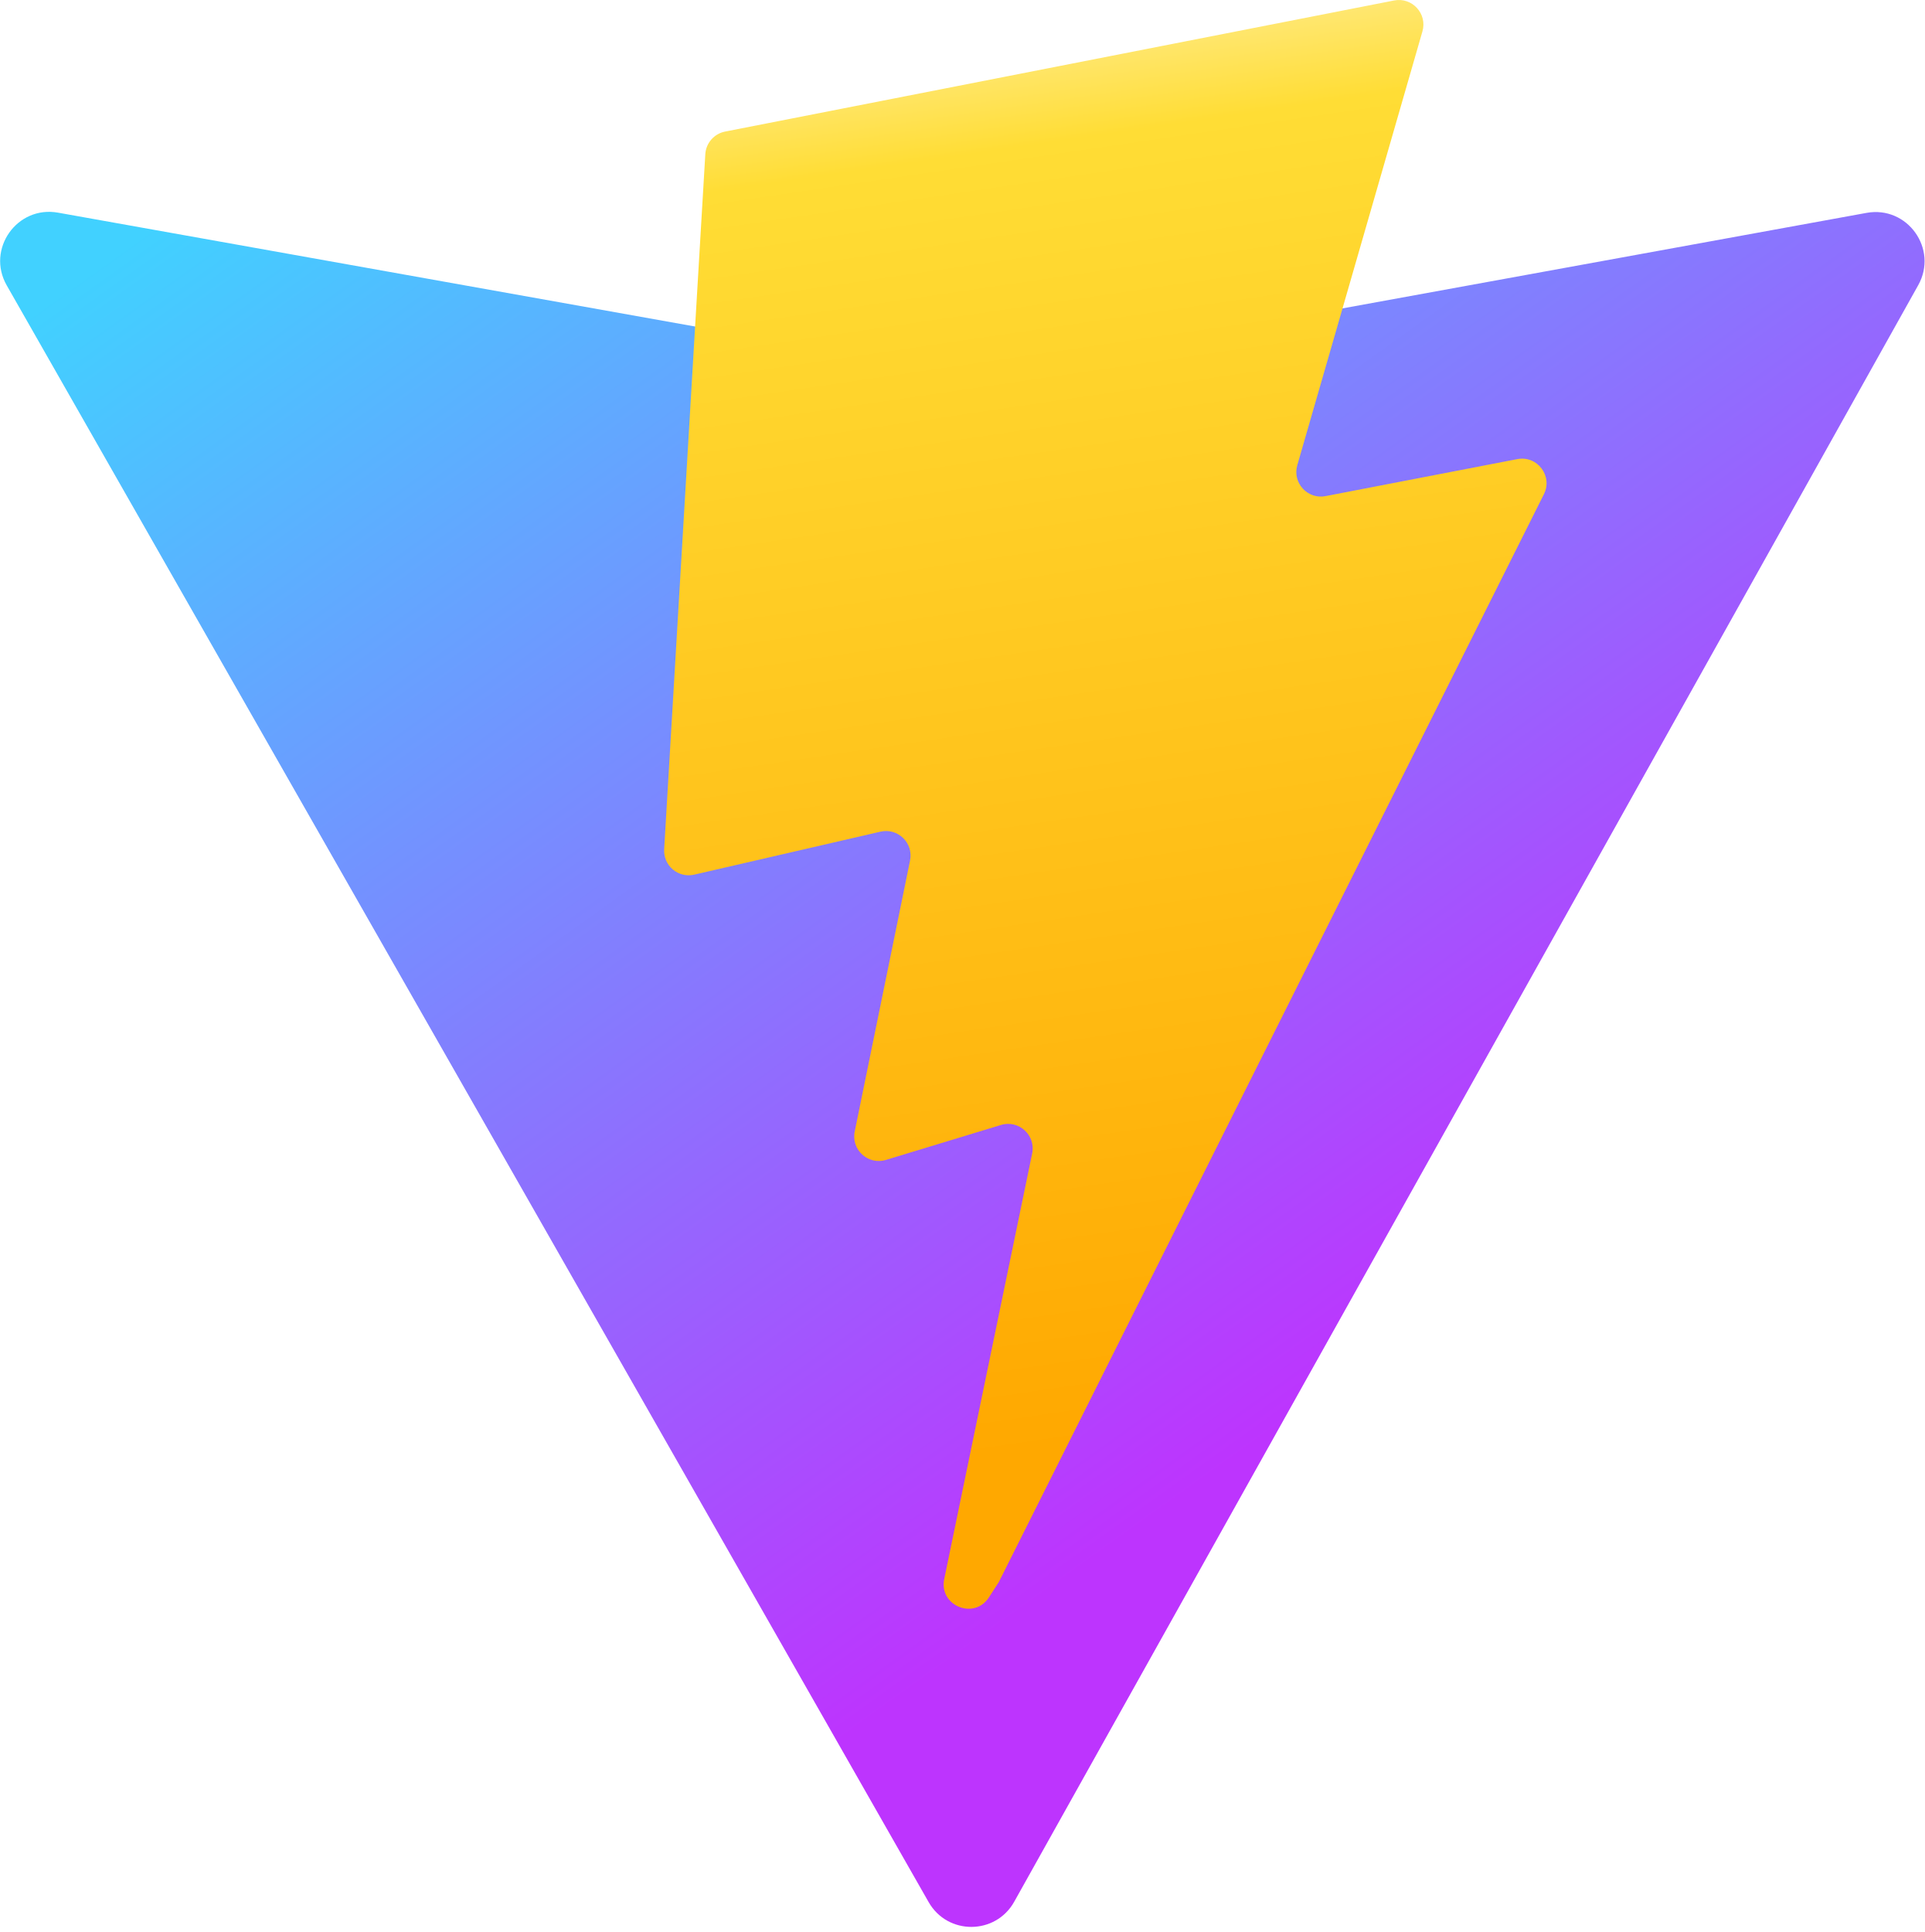
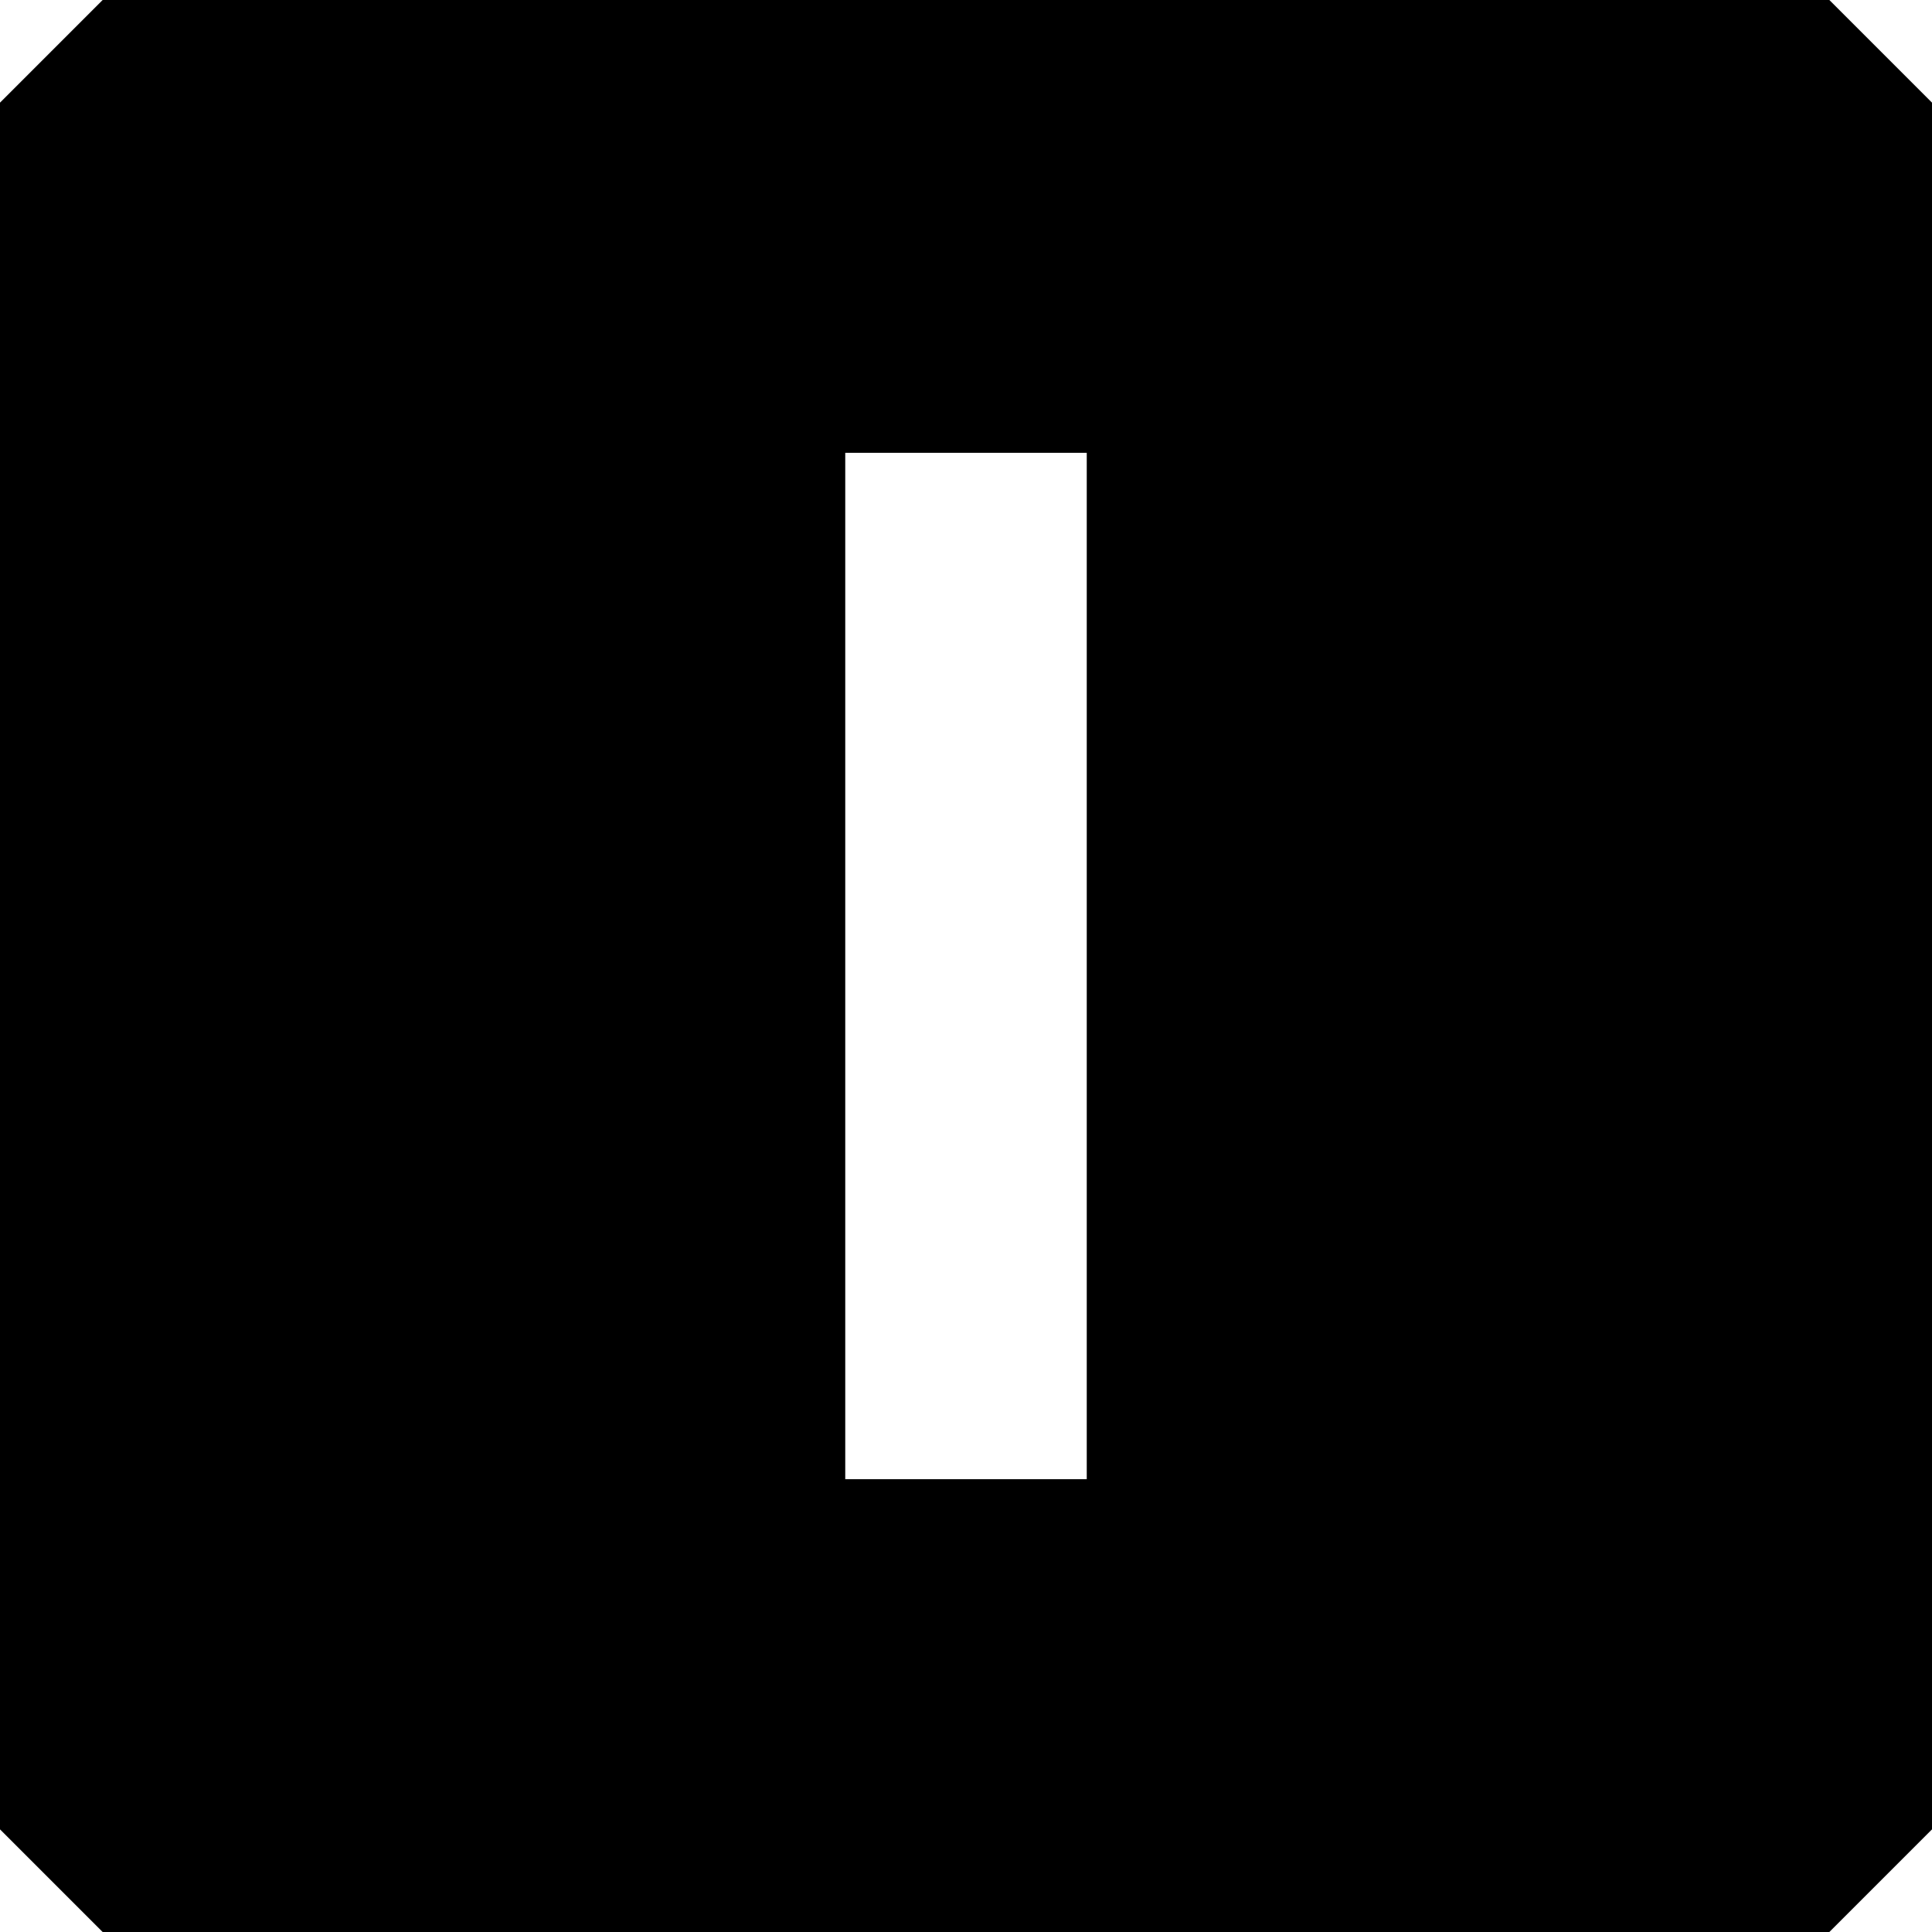
- <svg xmlns="http://www.w3.org/2000/svg" aria-hidden="true" role="img" class="iconify iconify--logos" width="31.88" height="32" preserveAspectRatio="xMidYMid meet" viewBox="0 0 256 257">
-   <defs>
-     <linearGradient id="IconifyId1813088fe1fbc01fb466" x1="-.828%" x2="57.636%" y1="7.652%" y2="78.411%">
-       <stop offset="0%" stop-color="#41D1FF" />
-       <stop offset="100%" stop-color="#BD34FE" />
-     </linearGradient>
-     <linearGradient id="IconifyId1813088fe1fbc01fb467" x1="43.376%" x2="50.316%" y1="2.242%" y2="89.03%">
-       <stop offset="0%" stop-color="#FFEA83" />
-       <stop offset="8.333%" stop-color="#FFDD35" />
-       <stop offset="100%" stop-color="#FFA800" />
-     </linearGradient>
-   </defs>
-   <path fill="url(#IconifyId1813088fe1fbc01fb466)" d="M255.153 37.938L134.897 252.976c-2.483 4.44-8.862 4.466-11.382.048L.875 37.958c-2.746-4.814 1.371-10.646 6.827-9.67l120.385 21.517a6.537 6.537 0 0 0 2.322-.004l117.867-21.483c5.438-.991 9.574 4.796 6.877 9.62Z" />
-   <path fill="url(#IconifyId1813088fe1fbc01fb467)" d="M185.432.063L96.44 17.501a3.268 3.268 0 0 0-2.634 3.014l-5.474 92.456a3.268 3.268 0 0 0 3.997 3.378l24.777-5.718c2.318-.535 4.413 1.507 3.936 3.838l-7.361 36.047c-.495 2.426 1.782 4.5 4.151 3.78l15.304-4.649c2.372-.72 4.652 1.36 4.15 3.788l-11.698 56.621c-.732 3.542 3.979 5.473 5.943 2.437l1.313-2.028l72.516-144.72c1.215-2.423-.88-5.186-3.54-4.672l-25.505 4.922c-2.396.462-4.435-1.77-3.759-4.114l16.646-57.705c.677-2.35-1.37-4.583-3.769-4.113Z" />
+ <svg xmlns="http://www.w3.org/2000/svg" version="1.0" width="128pt" height="128pt" viewBox="0 0 128 128" preserveAspectRatio="xMidYMid meet">
+   <g transform="translate(0,128) scale(0.1,-0.1)" fill="#000000" stroke="none">
+     <path d="M34 1246 l-34 -34 0 -572 0 -572 34 -34 34 -34 572 0 572 0 34 34 34 34 0 572 0 572 -34 34 -34 34 -572 0 -572 0 -34 -34z m686 -606 l0 -340 -80 0 -80 0 0 340 0 340 80 0 80 0 0 -340z" />
+   </g>
</svg>
